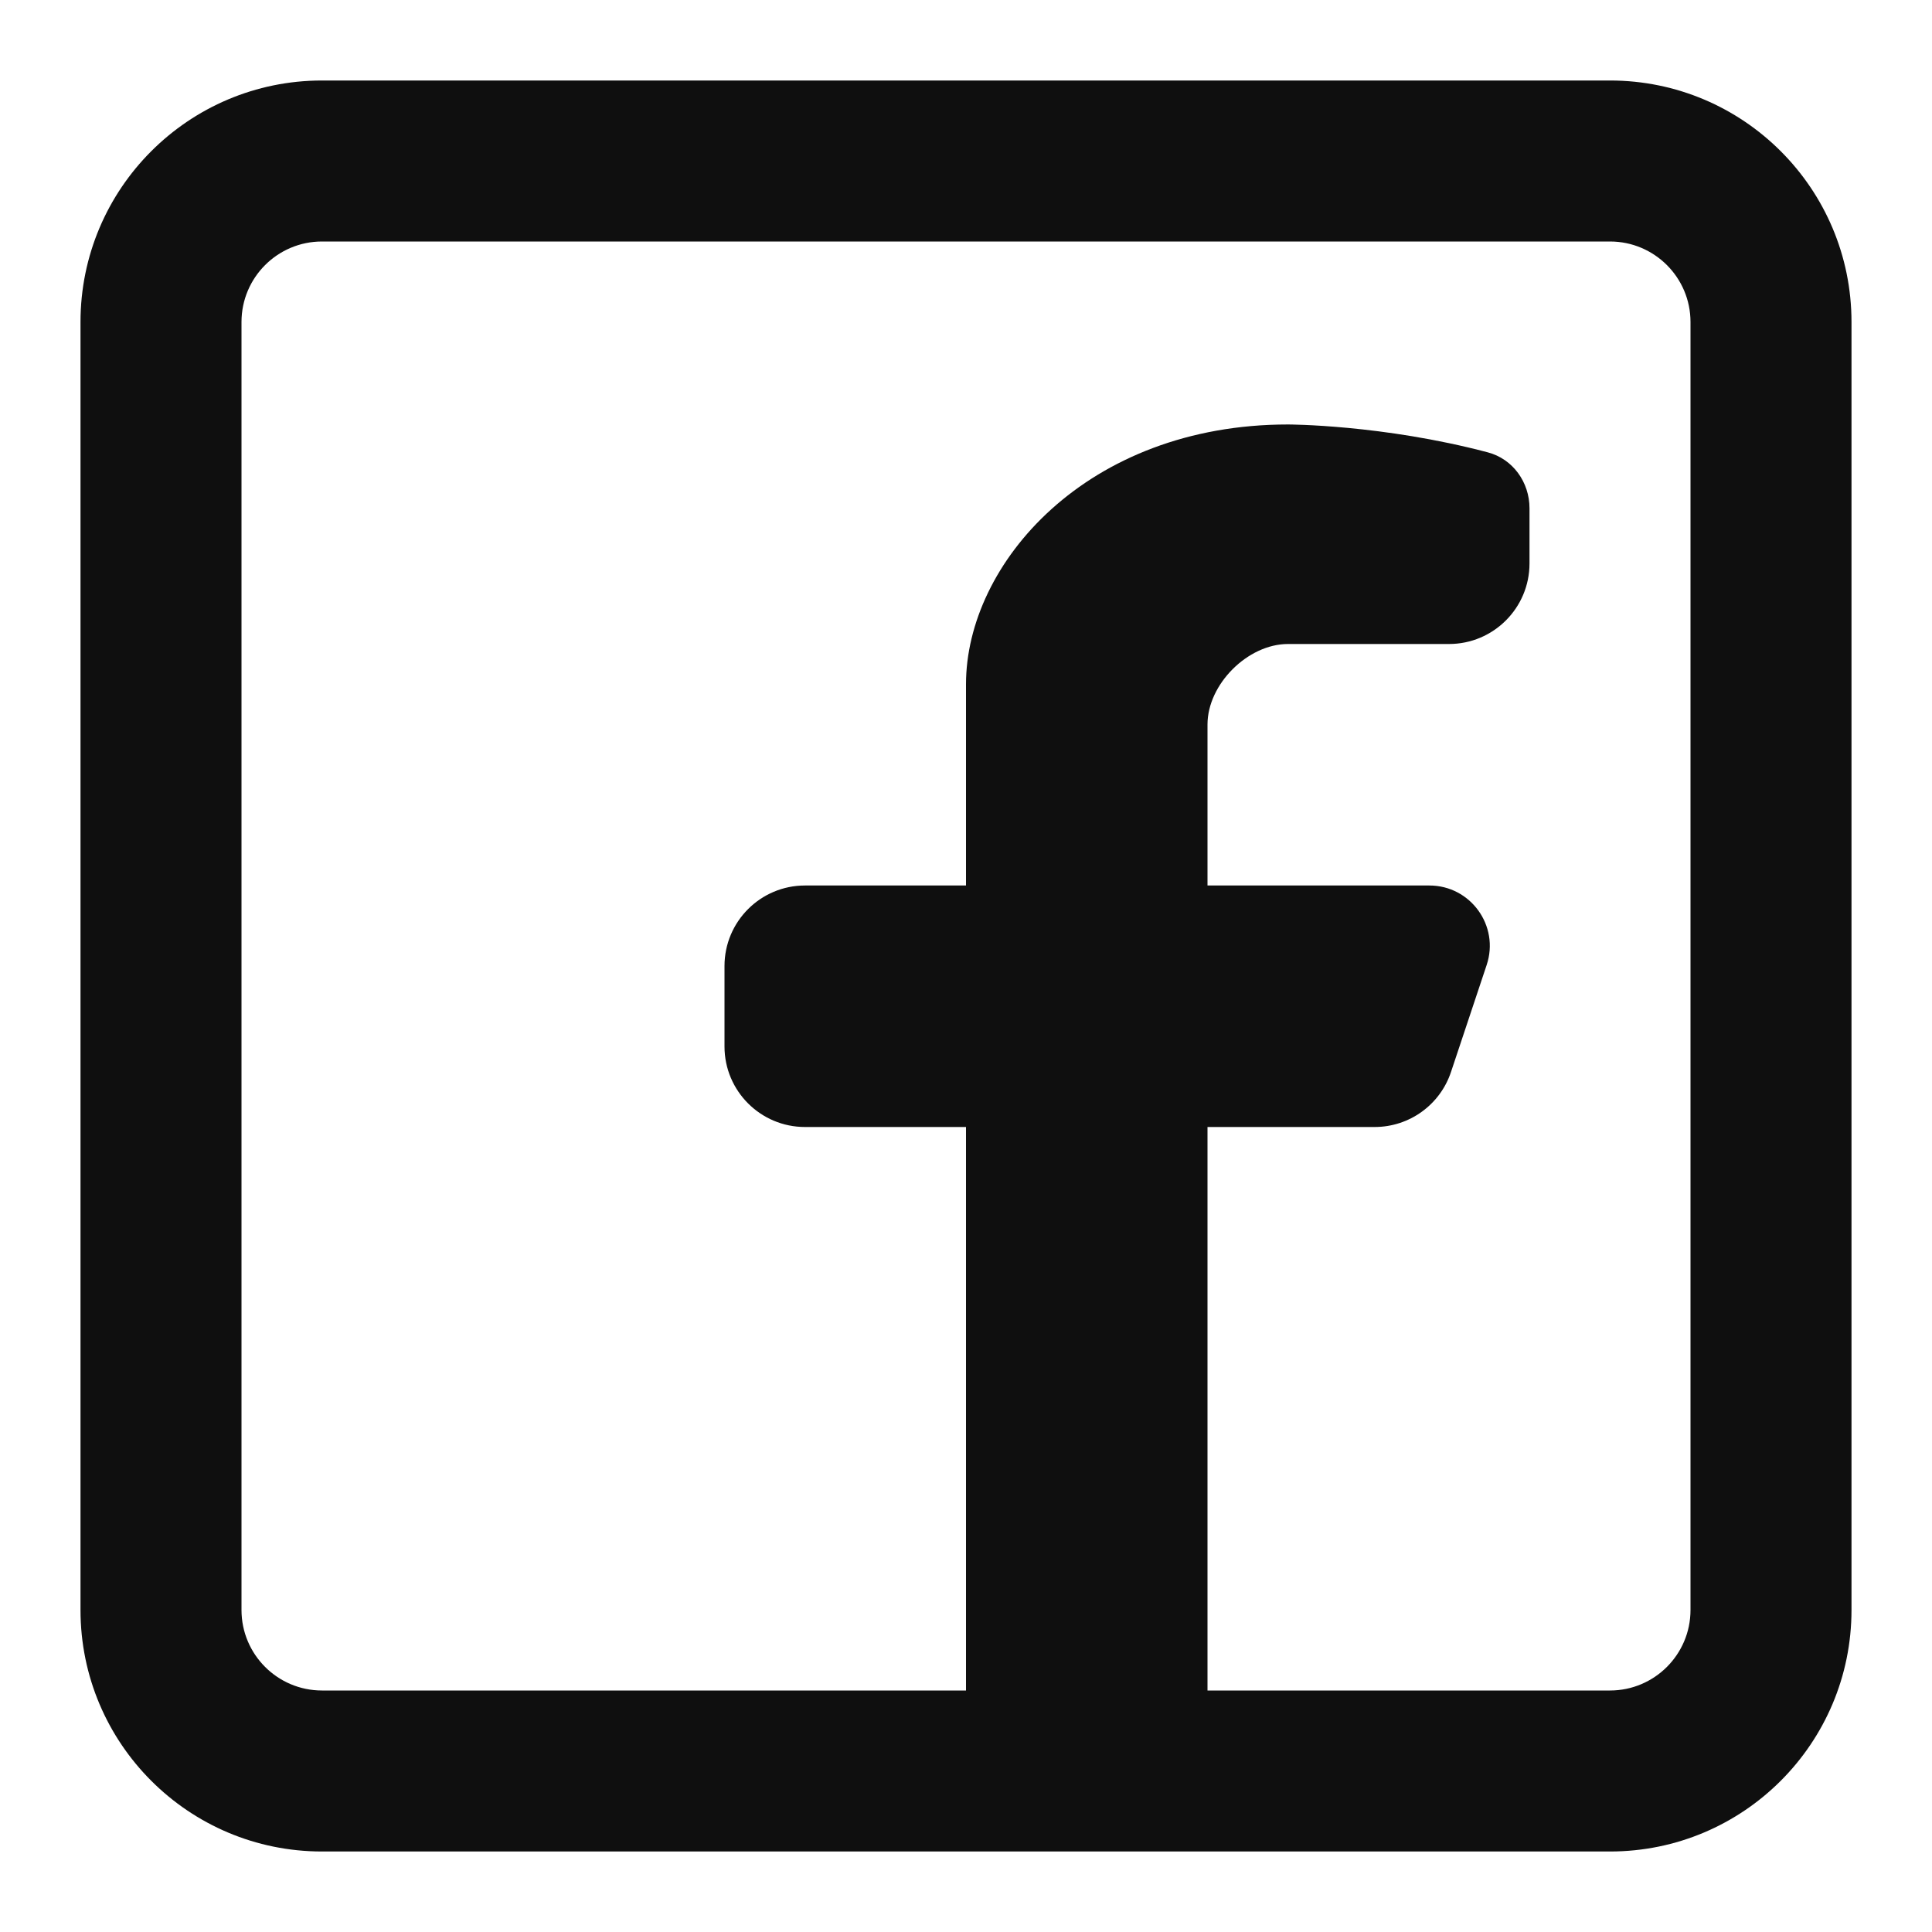
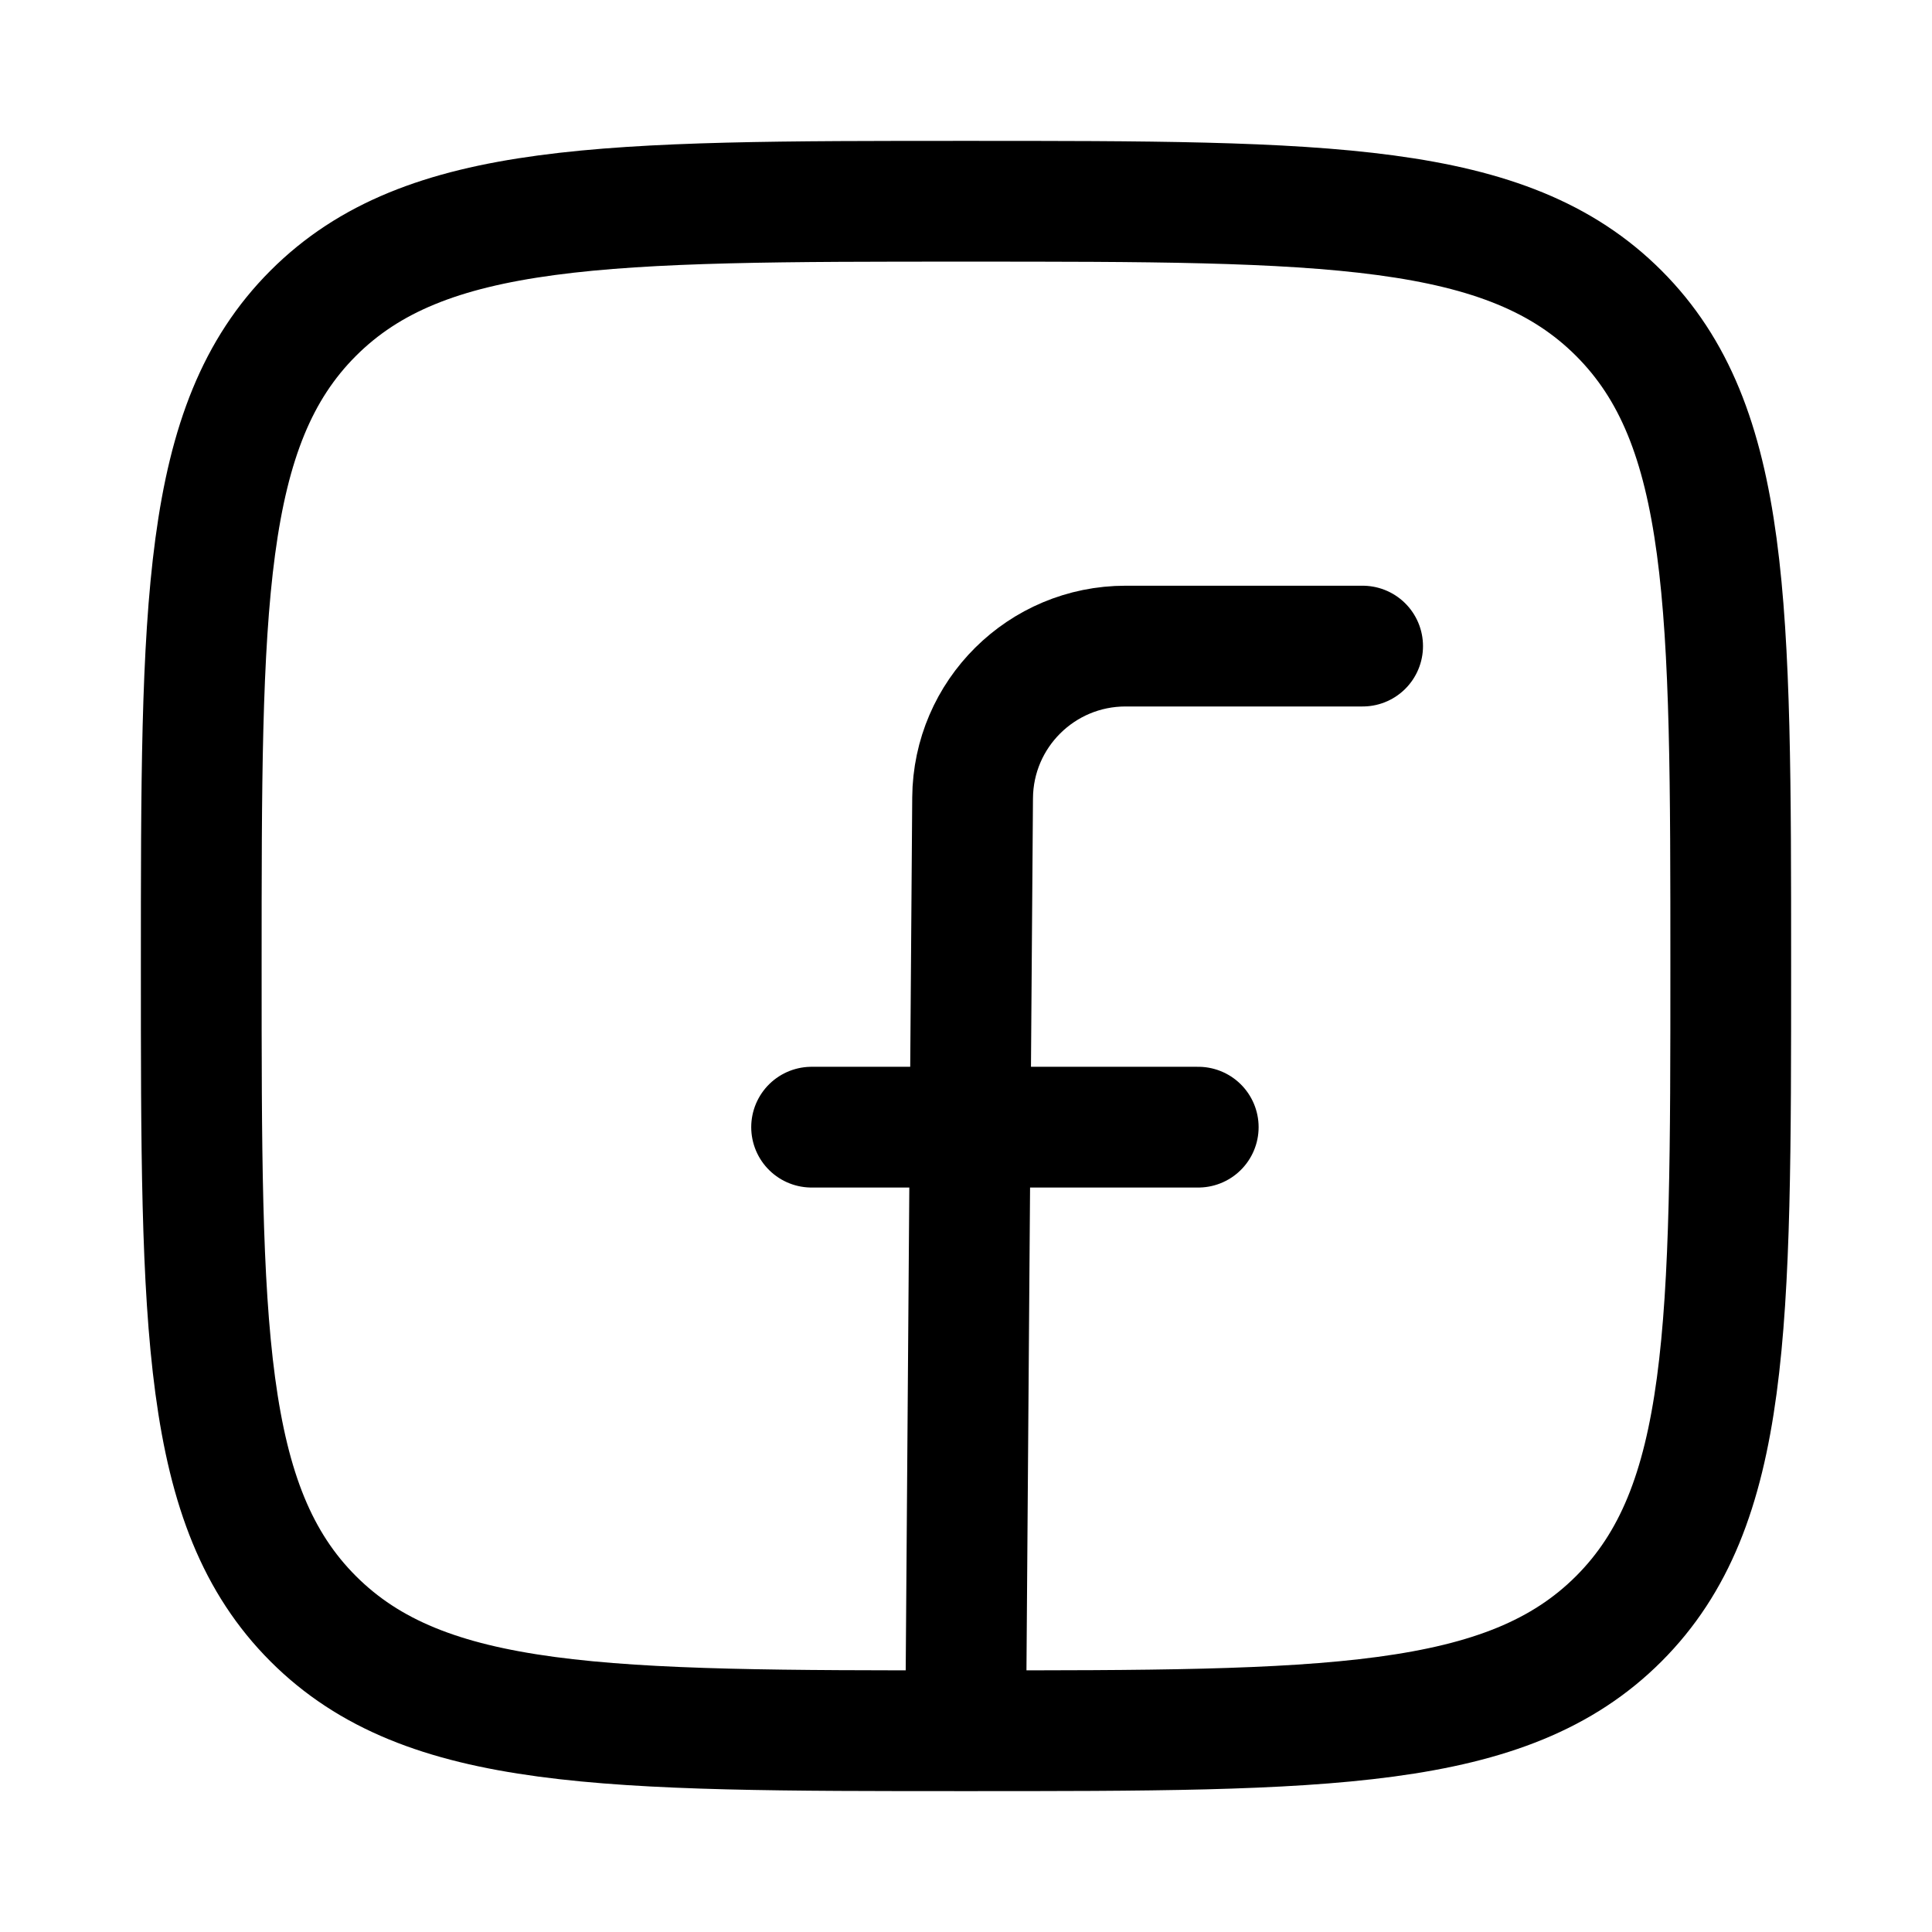
- <svg xmlns="http://www.w3.org/2000/svg" width="800px" height="800px" viewBox="0 0 24 24" fill="none">
-   <path fill-rule="evenodd" clip-rule="evenodd" d="M20 1C21.657 1 23 2.343 23 4V20C23 21.657 21.657 23 20 23H4C2.343 23 1 21.657 1 20V4C1 2.343 2.343 1 4 1H20ZM20 3C20.552 3 21 3.448 21 4V20C21 20.552 20.552 21 20 21H15V14H17.076C17.507 14 17.889 13.725 18.025 13.316L18.468 11.987C18.63 11.501 18.268 11 17.756 11H15V9C15 8.5 15.5 8 16 8H18C18.552 8 19 7.552 19 7V6.314C19 5.991 18.794 5.701 18.481 5.619C17.171 5.273 16 5.273 16 5.273C13.5 5.273 12 7 12 8.5V11H10C9.448 11 9 11.448 9 12V13C9 13.552 9.448 14 10 14H12V21H4C3.448 21 3 20.552 3 20V4C3 3.448 3.448 3 4 3H20Z" fill="#0F0F0F" />
+ <svg xmlns="http://www.w3.org/2000/svg" viewBox="0 0 24 24" width="36" height="36" color="#000000" fill="none">
+   <path d="M2.5 12C2.5 7.522 2.5 5.282 3.891 3.891C5.282 2.5 7.522 2.5 12 2.5C16.478 2.5 18.718 2.5 20.109 3.891C21.5 5.282 21.5 7.522 21.5 12C21.5 16.478 21.5 18.718 20.109 20.109C18.718 21.5 16.478 21.5 12 21.5C7.522 21.5 5.282 21.5 3.891 20.109C2.5 18.718 2.5 16.478 2.5 12Z" stroke="currentColor" stroke-width="1.5" stroke-linejoin="round" />
+   <path d="M16.927 8.026H13.982C12.938 8.026 12.089 8.868 12.082 9.912L11.996 21.427M10.082 14.002H14.885" stroke="currentColor" stroke-width="1.5" stroke-linecap="round" stroke-linejoin="round" />
</svg>
